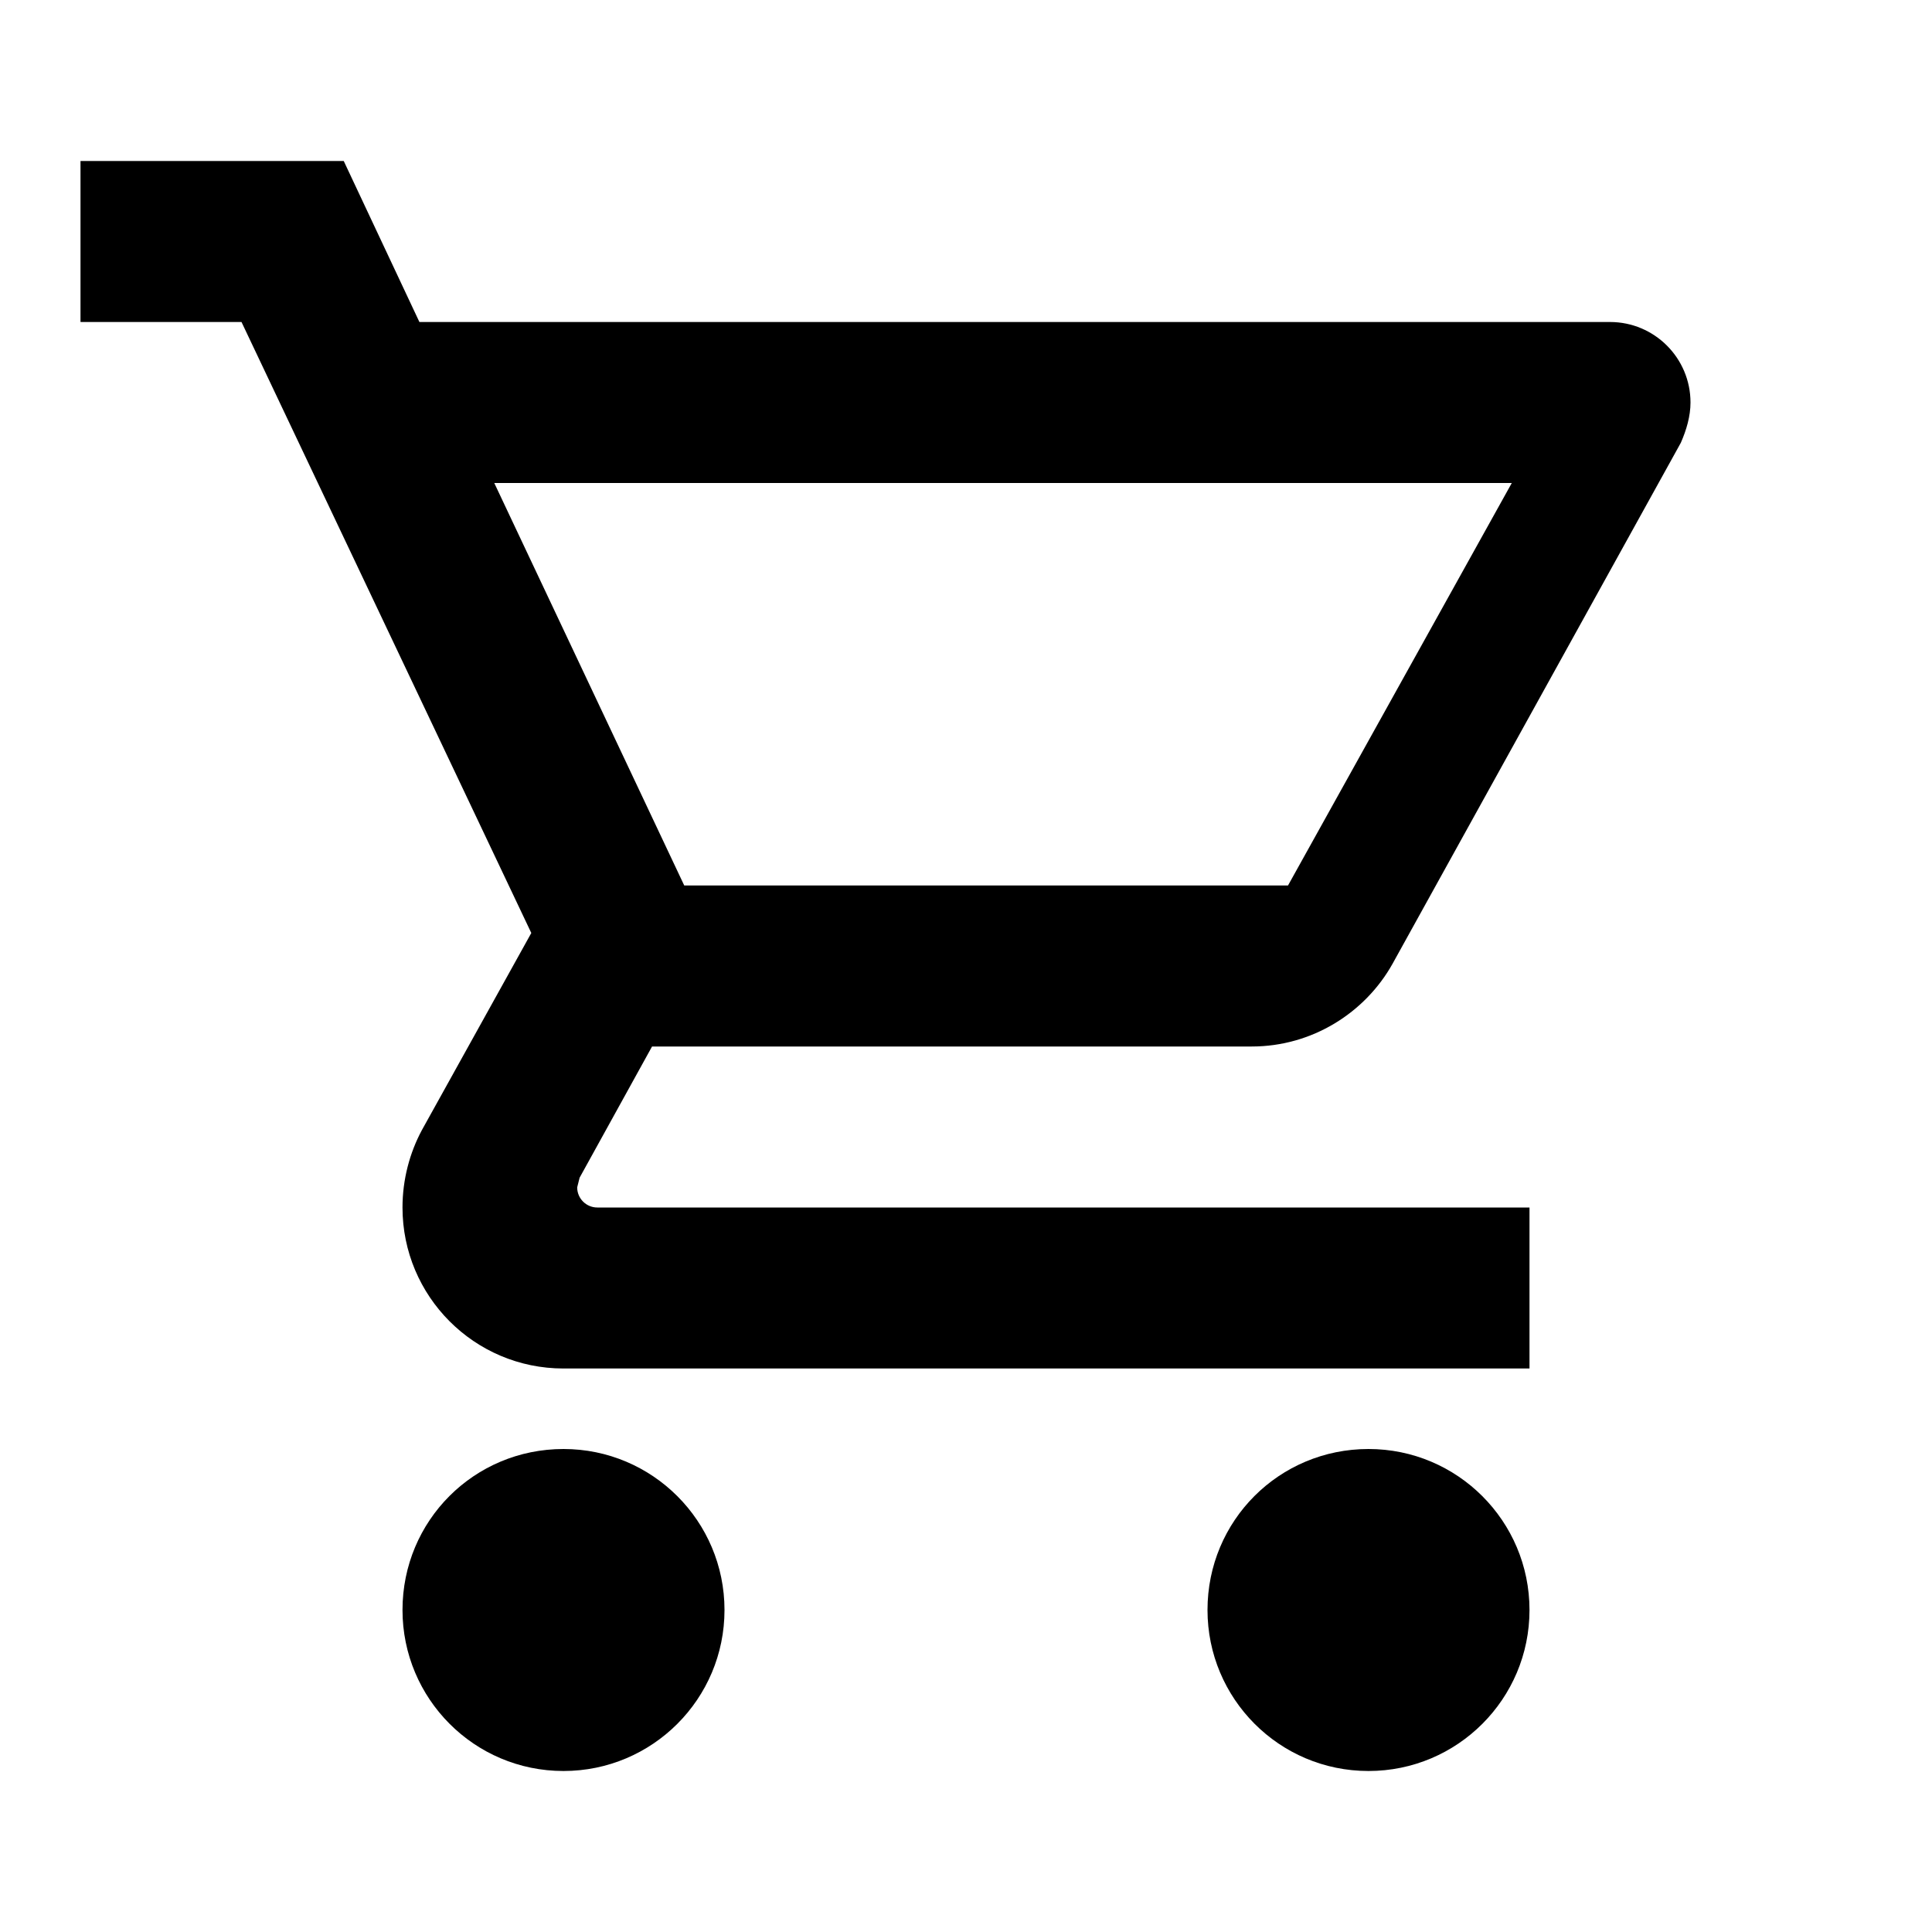
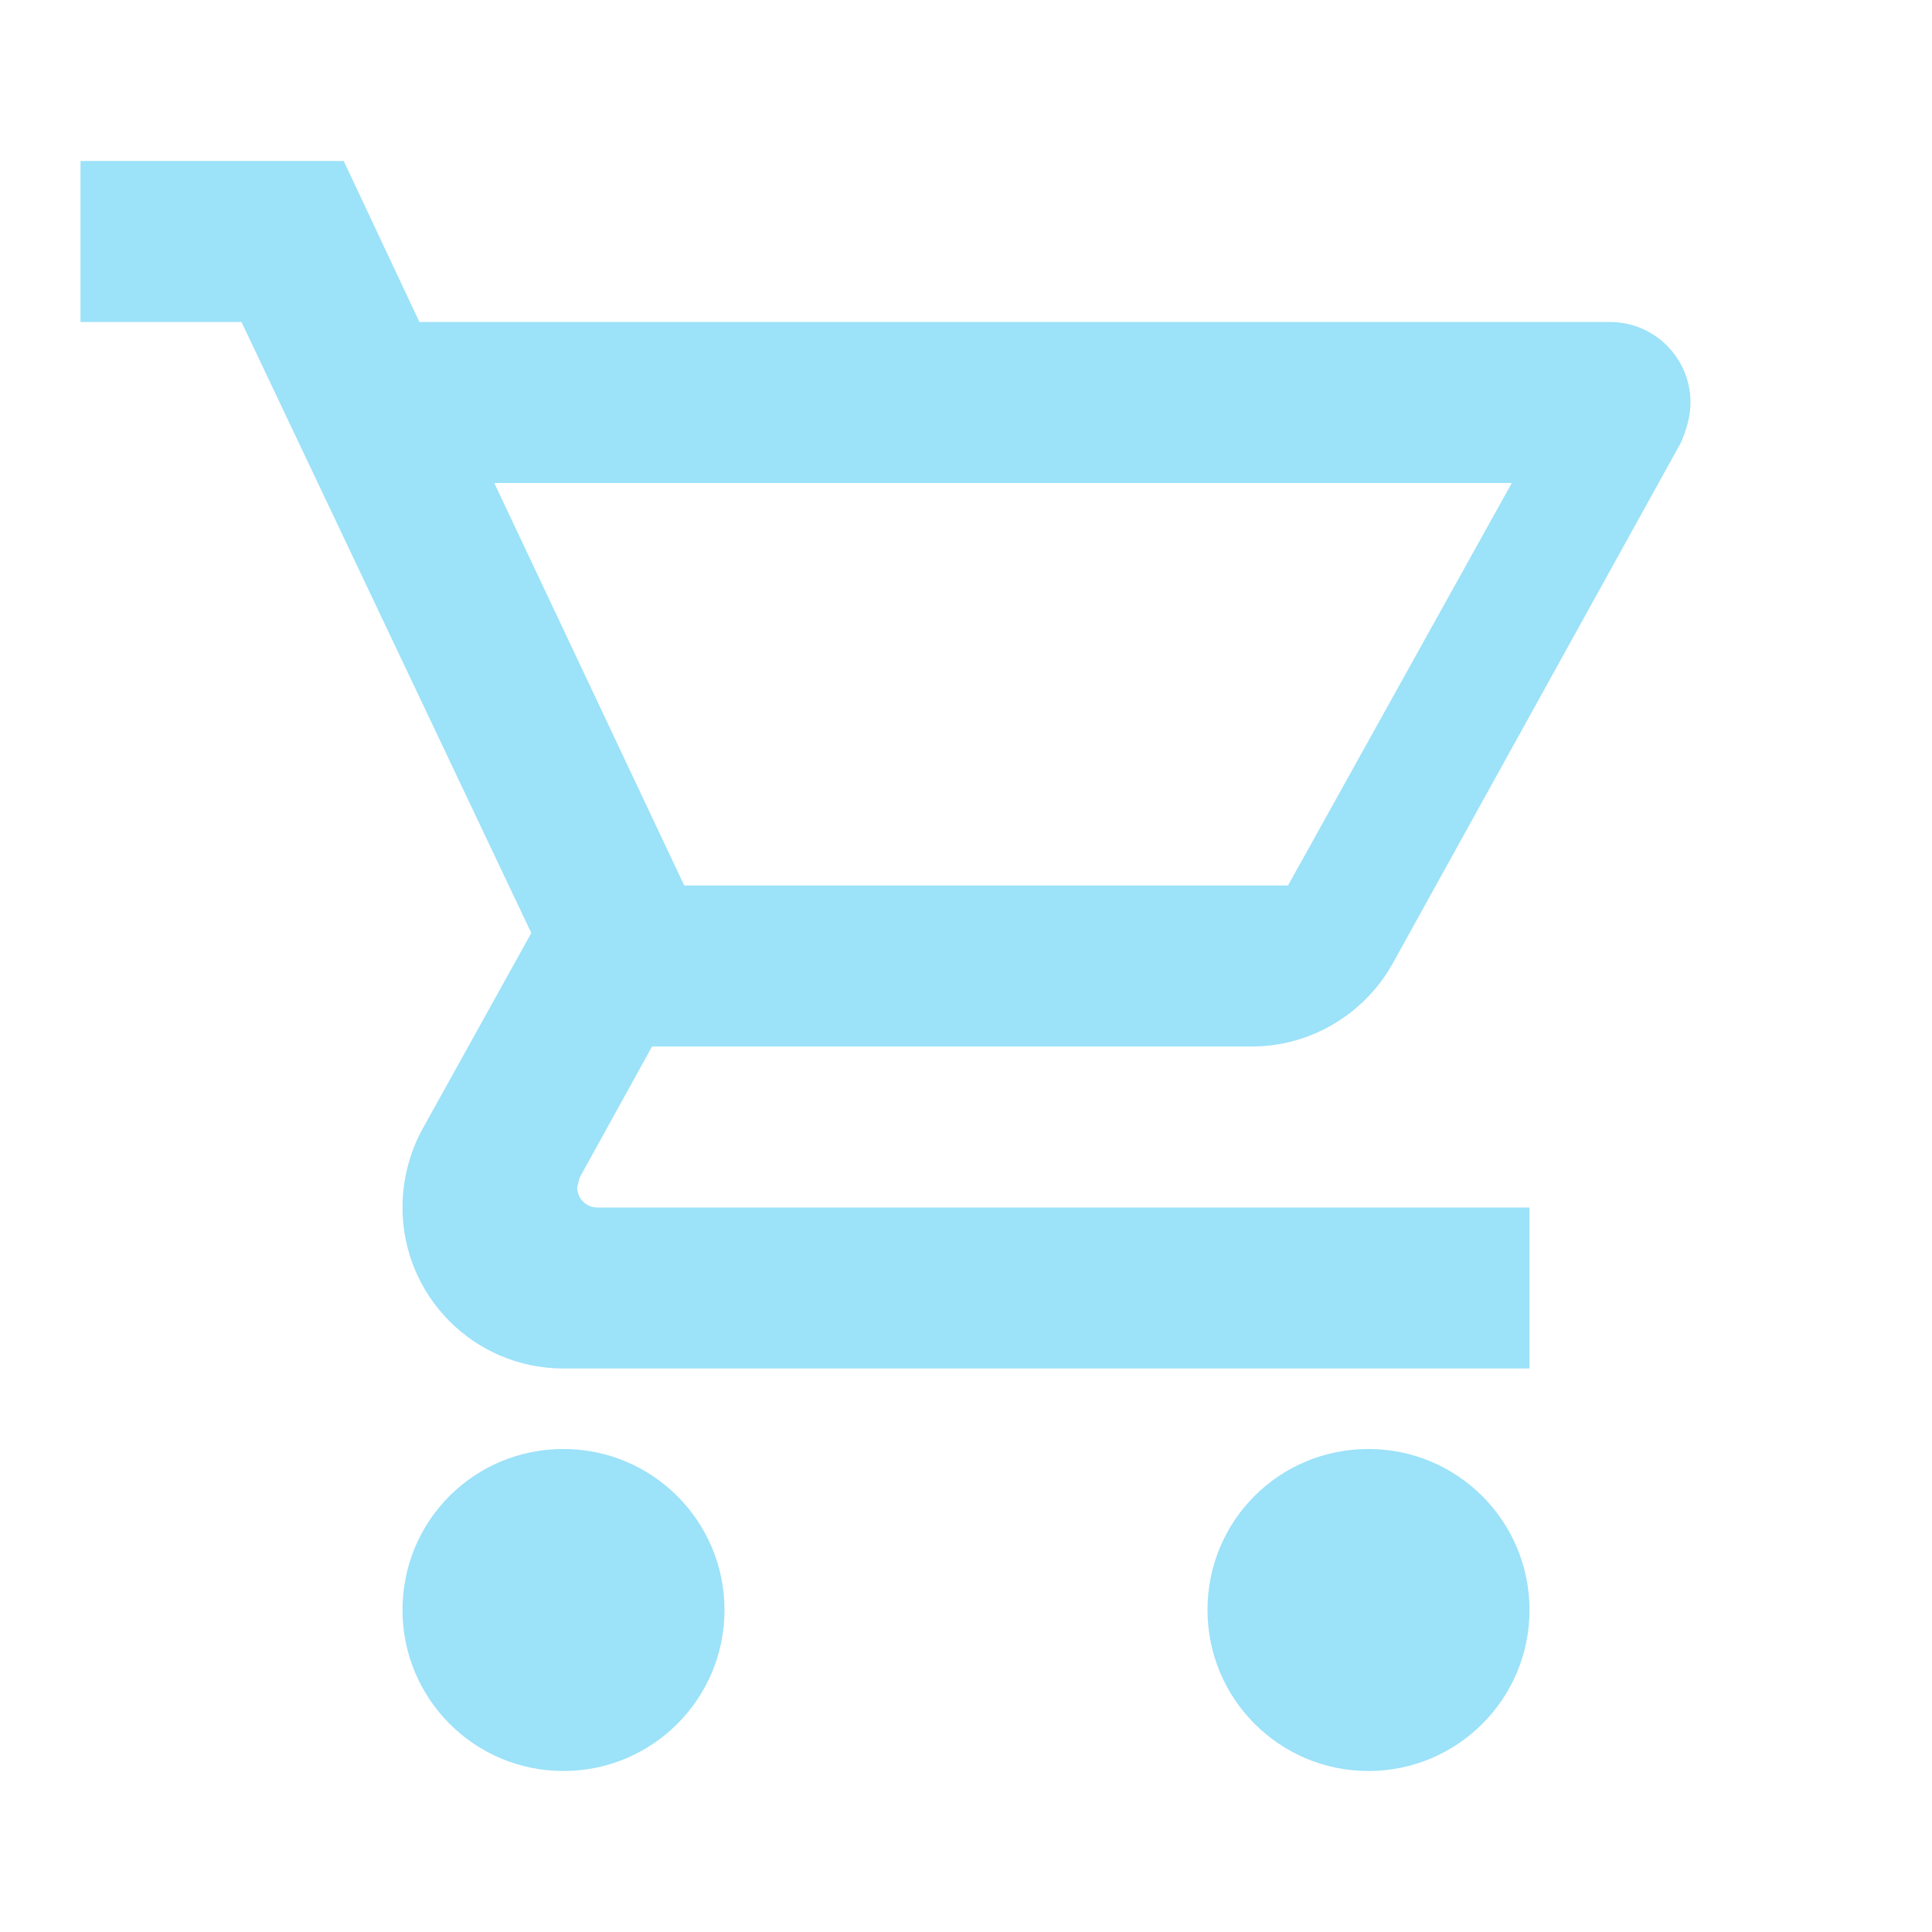
<svg xmlns="http://www.w3.org/2000/svg" version="1.1" width="24" height="24" viewBox="0 0 24 24">
-   <path fill="#000000" d="M17,18A2,2 0 0,1 19,20A2,2 0 0,1 17,22C15.89,22 15,21.1 15,20C15,18.89 15.89,18 17,18M1,2H4.27L5.21,4H20A1,1 0 0,1 21,5C21,5.17 20.95,5.34 20.88,5.5L17.3,11.97C16.96,12.58 16.3,13 15.55,13H8.1L7.2,14.63L7.17,14.75A0.25,0.25 0 0,0 7.42,15H19V17H7C5.89,17 5,16.1 5,15C5,14.65 5.09,14.32 5.24,14.04L6.6,11.59L3,4H1V2M7,18A2,2 0 0,1 9,20A2,2 0 0,1 7,22C5.89,22 5,21.1 5,20C5,18.89 5.89,18 7,18M16,11L18.78,6H6.14L8.5,11H16Z" />
+   <path fill="#9CE2F9" d="M17,18A2,2 0 0,1 19,20A2,2 0 0,1 17,22C15.89,22 15,21.1 15,20C15,18.89 15.89,18 17,18M1,2H4.27L5.21,4H20A1,1 0 0,1 21,5C21,5.17 20.95,5.34 20.88,5.5L17.3,11.97C16.96,12.58 16.3,13 15.55,13H8.1L7.2,14.63L7.17,14.75A0.25,0.25 0 0,0 7.42,15H19V17H7C5.89,17 5,16.1 5,15C5,14.65 5.09,14.32 5.24,14.04L6.6,11.59L3,4H1V2M7,18A2,2 0 0,1 9,20A2,2 0 0,1 7,22C5.89,22 5,21.1 5,20C5,18.89 5.89,18 7,18M16,11L18.78,6H6.14L8.5,11H16Z" />
</svg>
